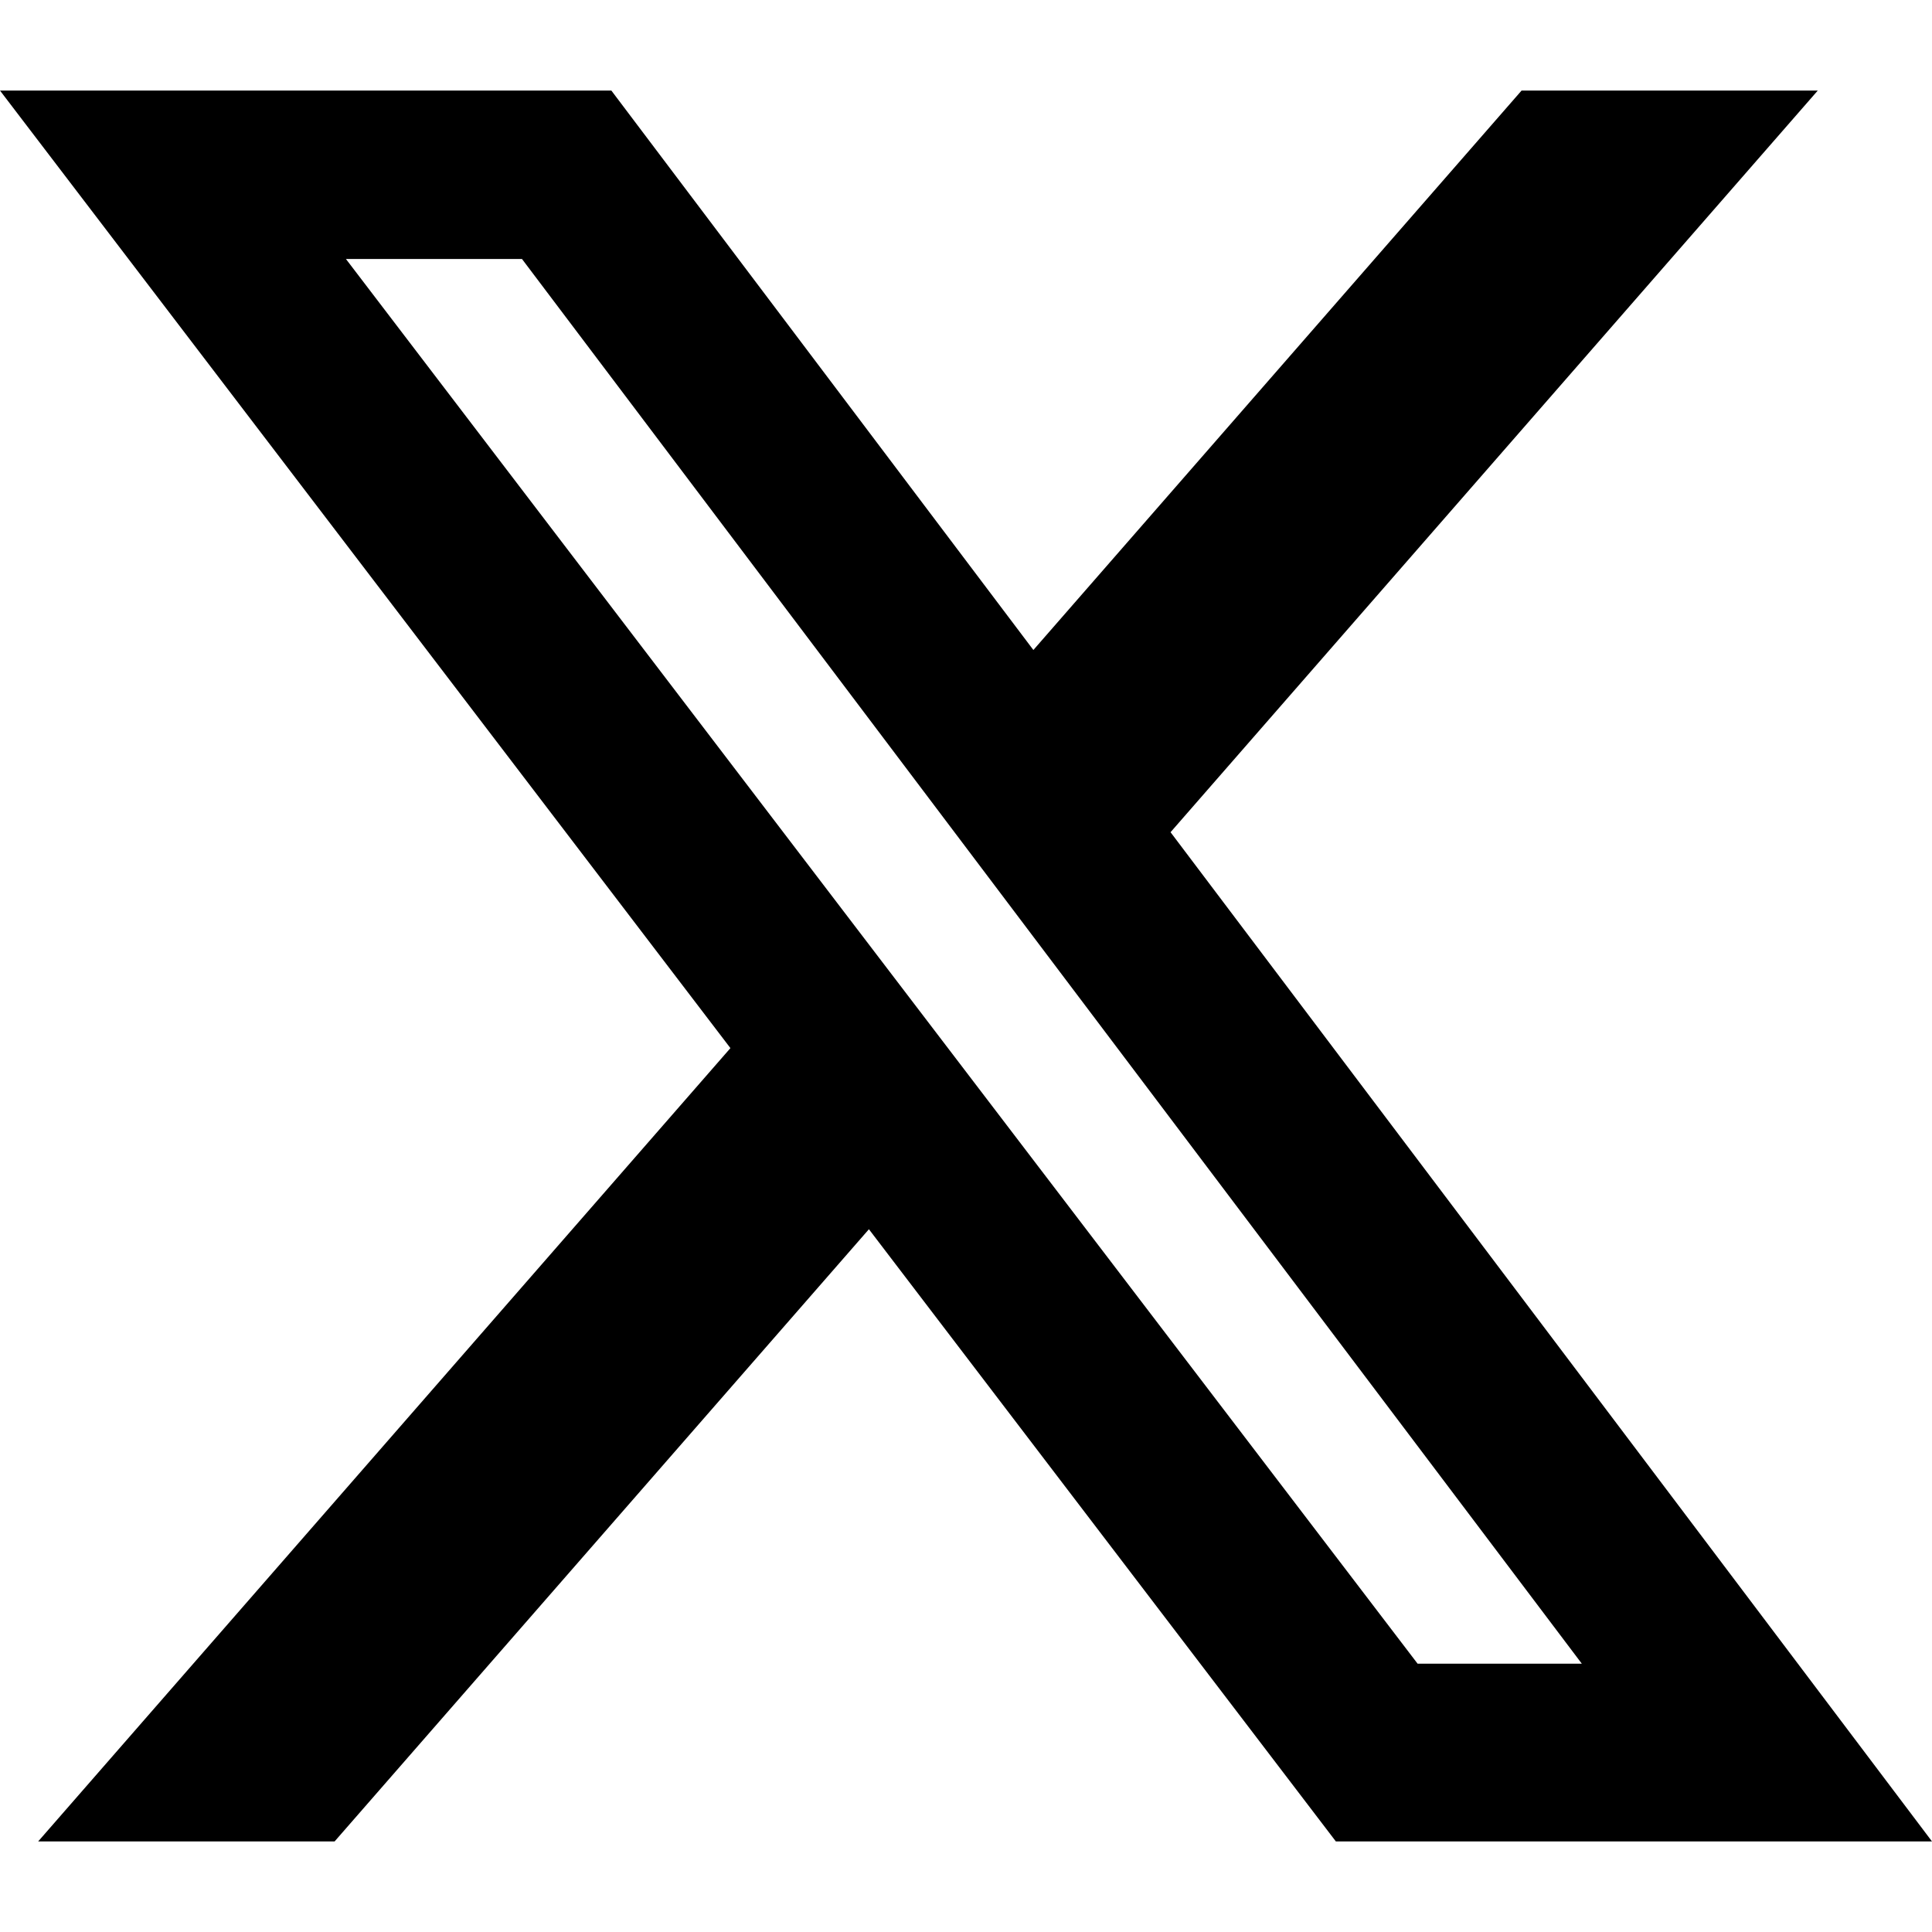
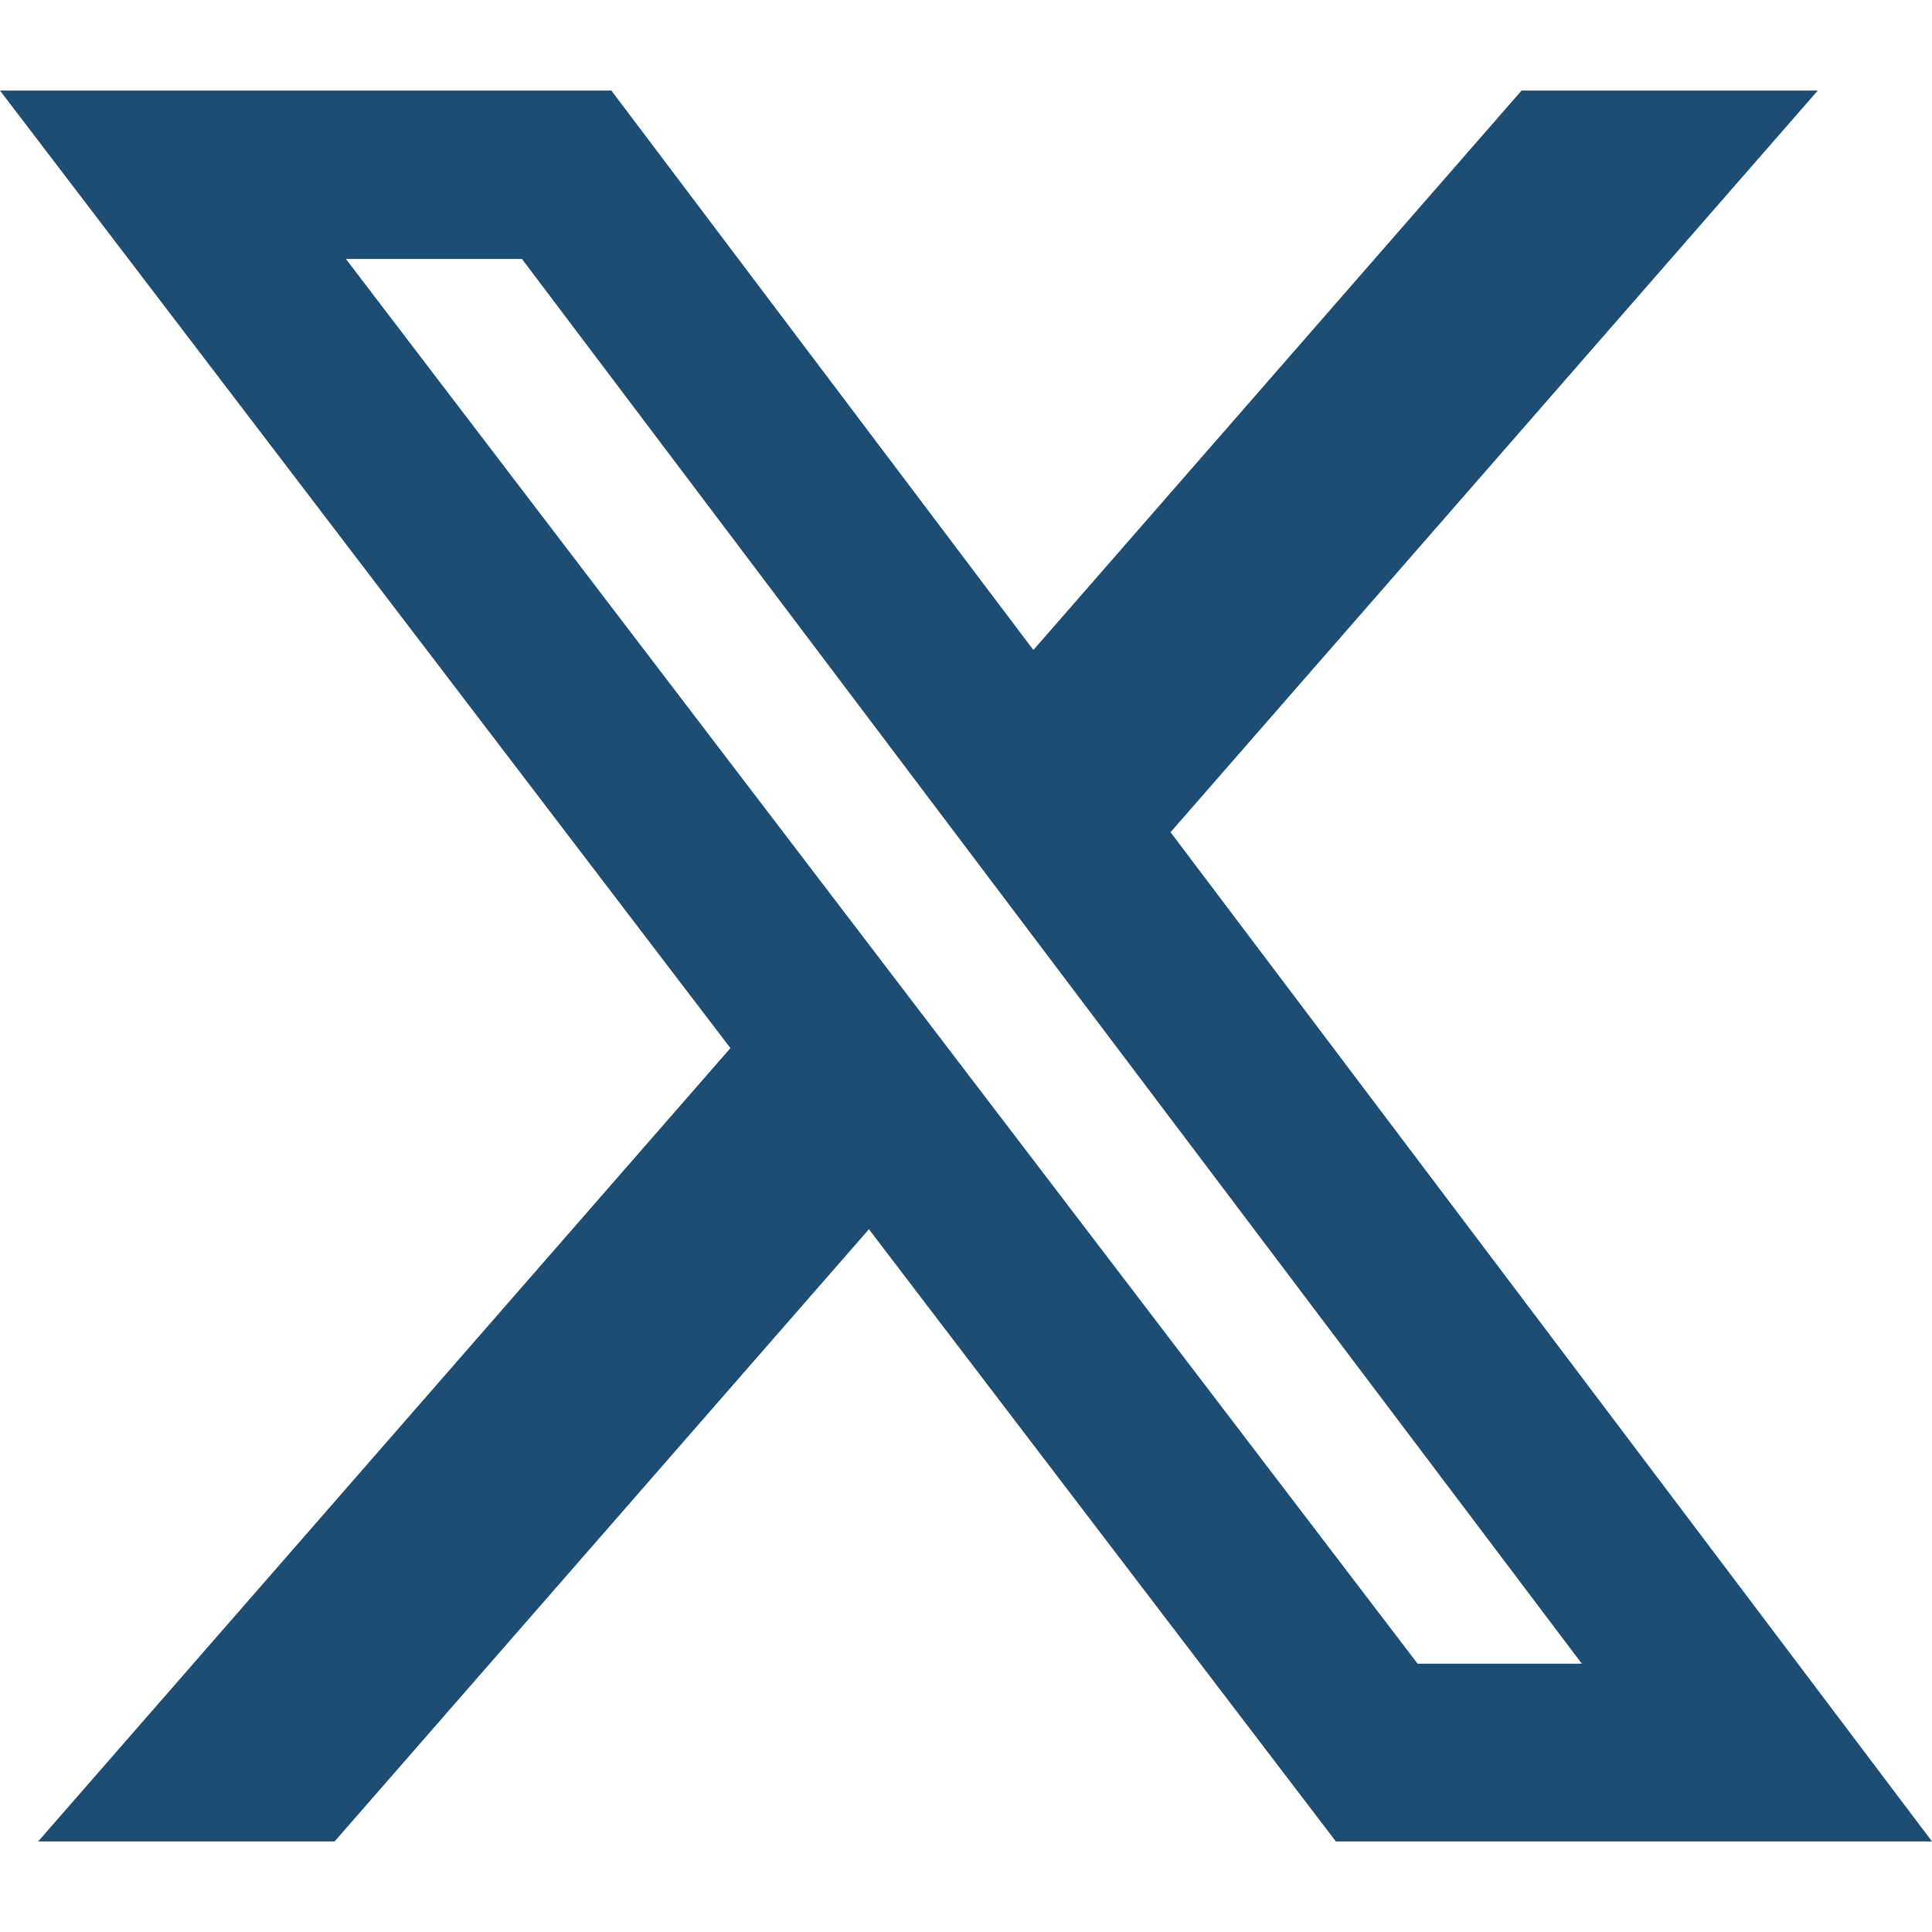
- <svg xmlns="http://www.w3.org/2000/svg" width="16" height="16" fill="currentColor" class="bi bi-twitter-x" viewBox="0 0 16 16">
+ <svg xmlns="http://www.w3.org/2000/svg" width="16" height="16" fill="#1d4d72" class="bi bi-twitter-x" viewBox="0 0 16 16">
  <path d="M12.6.75h2.454l-5.36 6.142L16 15.25h-4.937l-3.867-5.07-4.425 5.07H.316l5.733-6.57L0 .75h5.063l3.495 4.633L12.601.75Zm-.86 13.028h1.36L4.323 2.145H2.865z" />
</svg>
